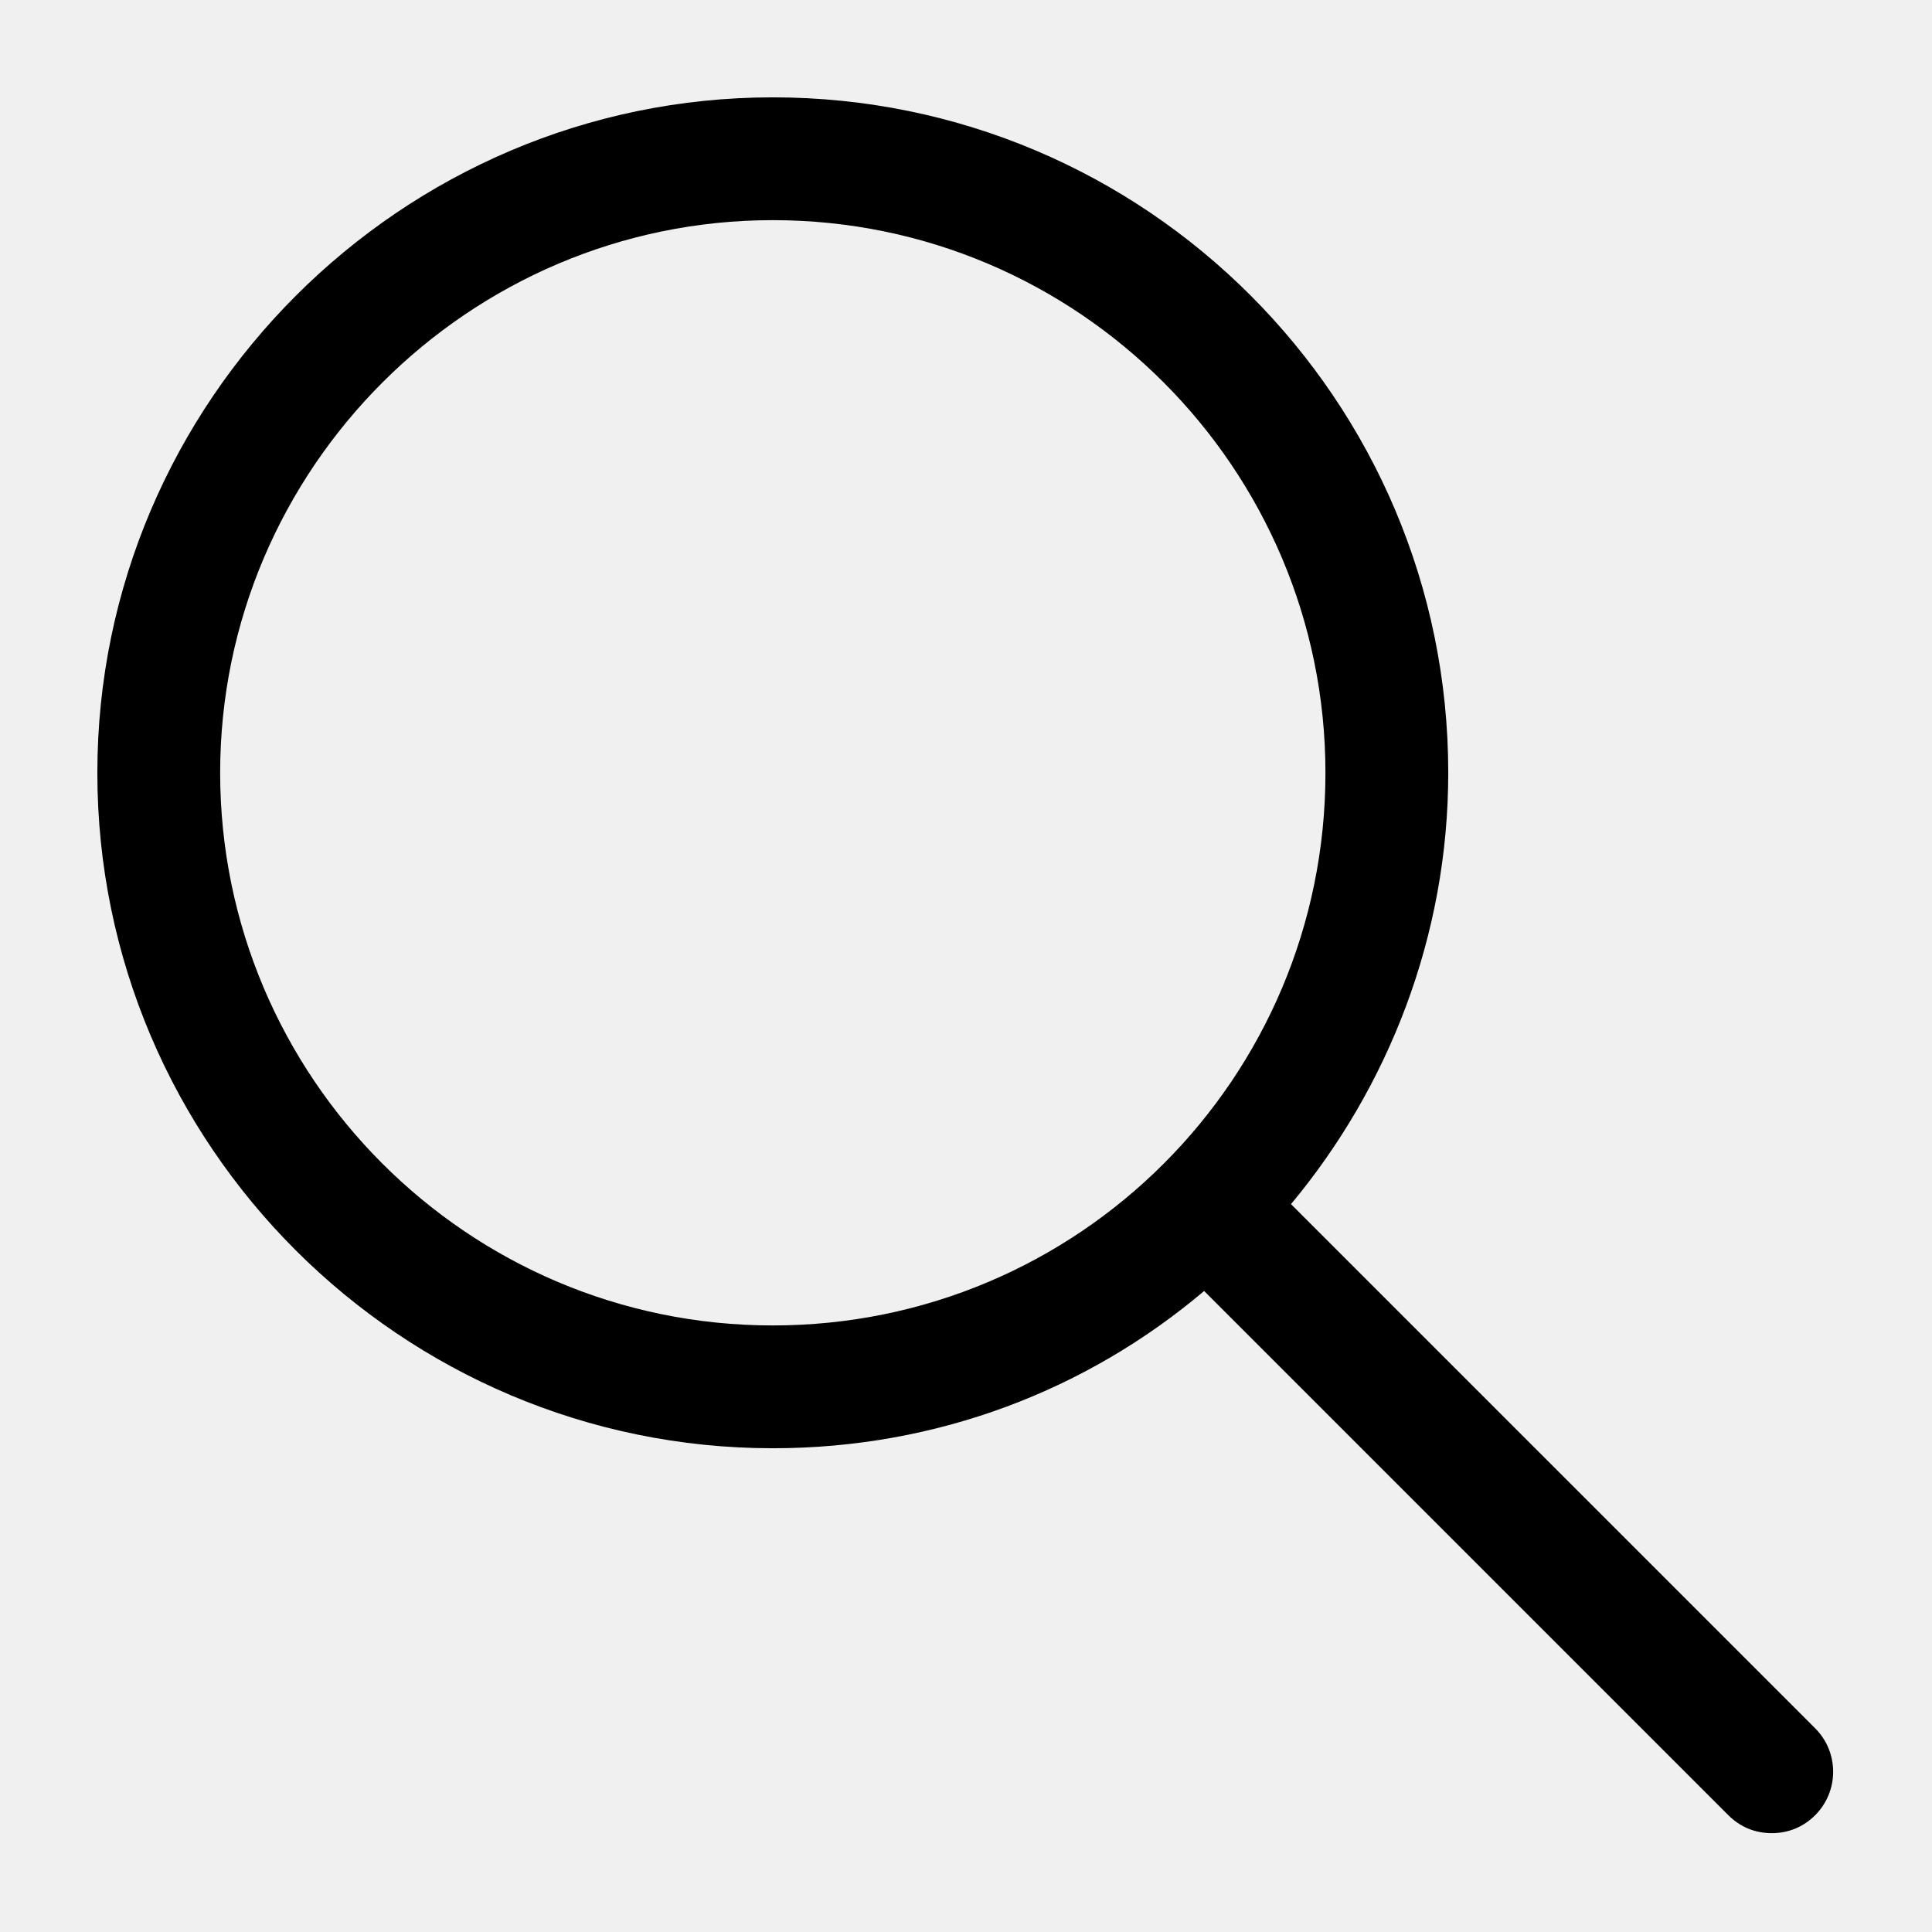
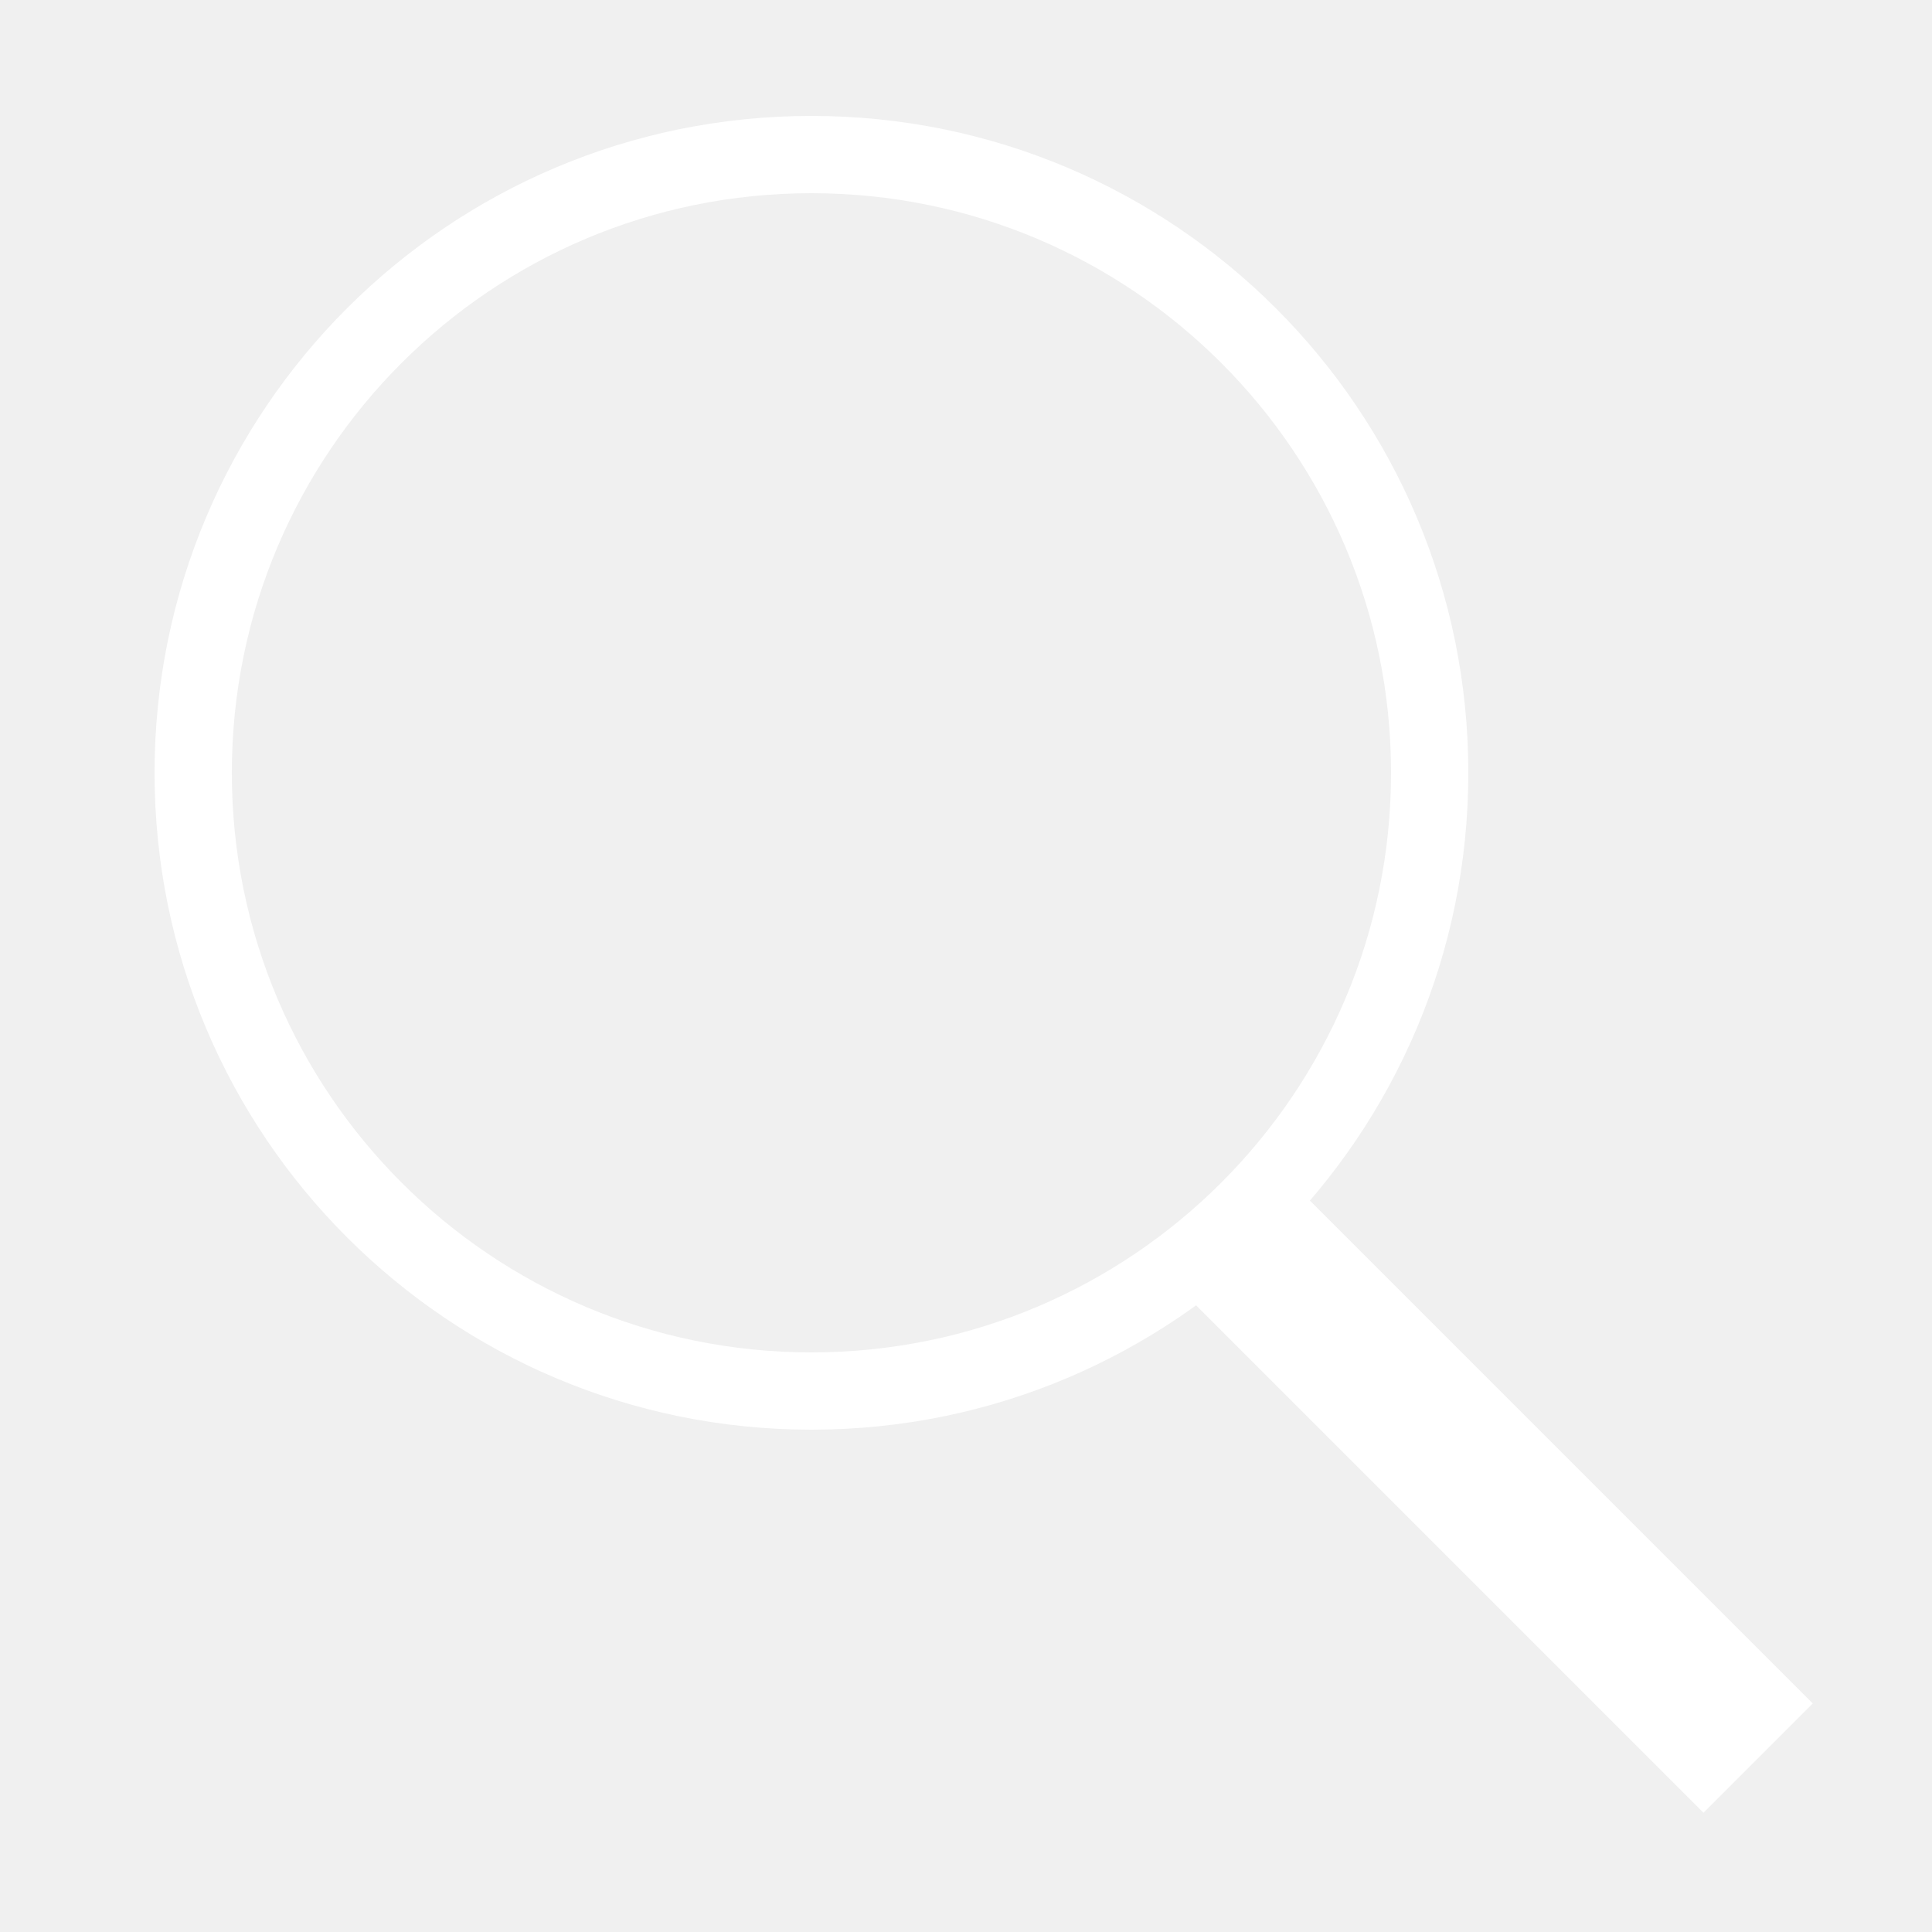
- <svg xmlns="http://www.w3.org/2000/svg" version="1.1" viewBox="0 0 129 129" enable-background="new 0 0 129 129">
-   <g>
-     <path d="M51.6,96.7c11,0,21-3.9,28.8-10.5l35,35c0.8,0.8,1.8,1.2,2.9,1.2s2.1-0.4,2.9-1.2c1.6-1.6,1.6-4.2,0-5.8l-35-35   c6.5-7.8,10.5-17.9,10.5-28.8c0-24.9-20.2-45.1-45.1-45.1C26.8,6.5,6.5,26.8,6.5,51.6C6.5,76.5,26.8,96.7,51.6,96.7z M51.6,14.7   c20.4,0,36.9,16.6,36.9,36.9C88.5,72,72,88.5,51.6,88.5c-20.4,0-36.9-16.6-36.9-36.9C14.7,31.3,31.3,14.7,51.6,14.7z" />
-   </g>
+ <svg xmlns="http://www.w3.org/2000/svg" enable-background="new 0 0 50 50" height="50px" id="Layer_1" version="1.1" viewBox="0 0 50 50" width="50px" xml:space="preserve">
+   <rect fill="none" height="50" width="50" />
+   <circle cx="21" cy="20" fill="none" r="16" stroke="#ffffff" stroke-linecap="round" stroke-miterlimit="10" stroke-width="2" />
+   <line fill="none" stroke="#ffffff" stroke-miterlimit="10" stroke-width="4" x1="32.229" x2="45.5" y1="32.229" y2="45.5" />
</svg>
